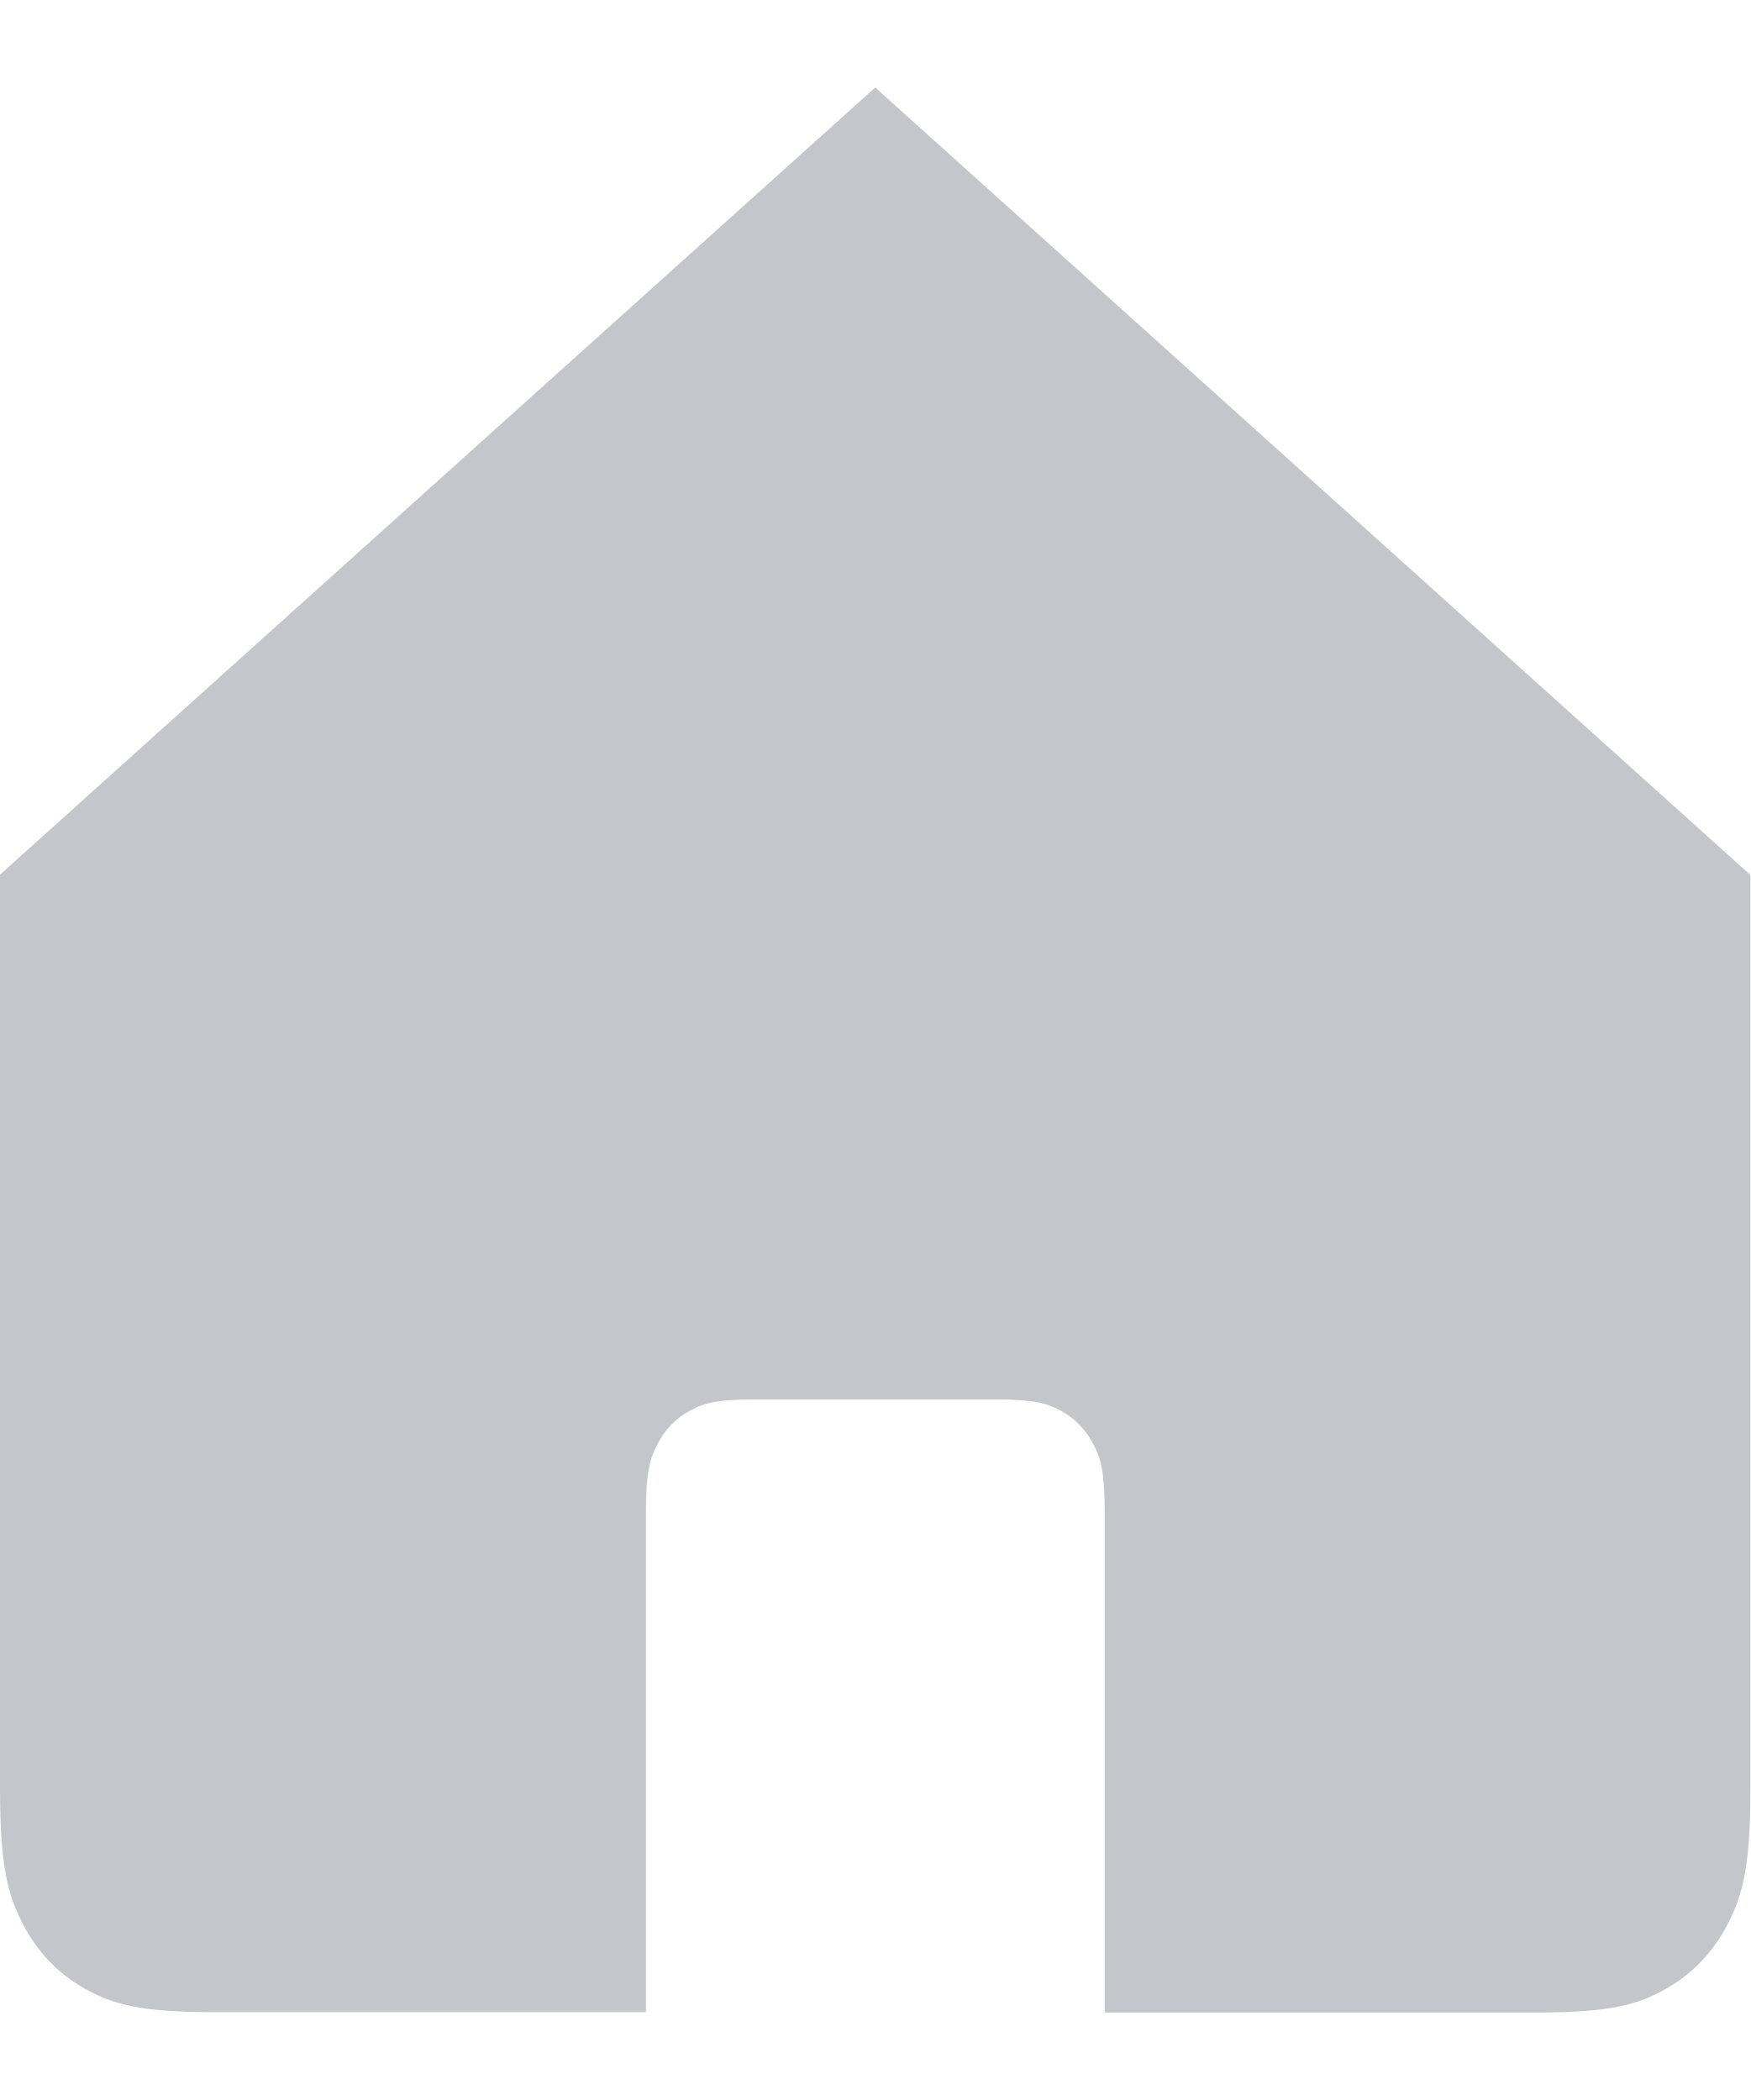
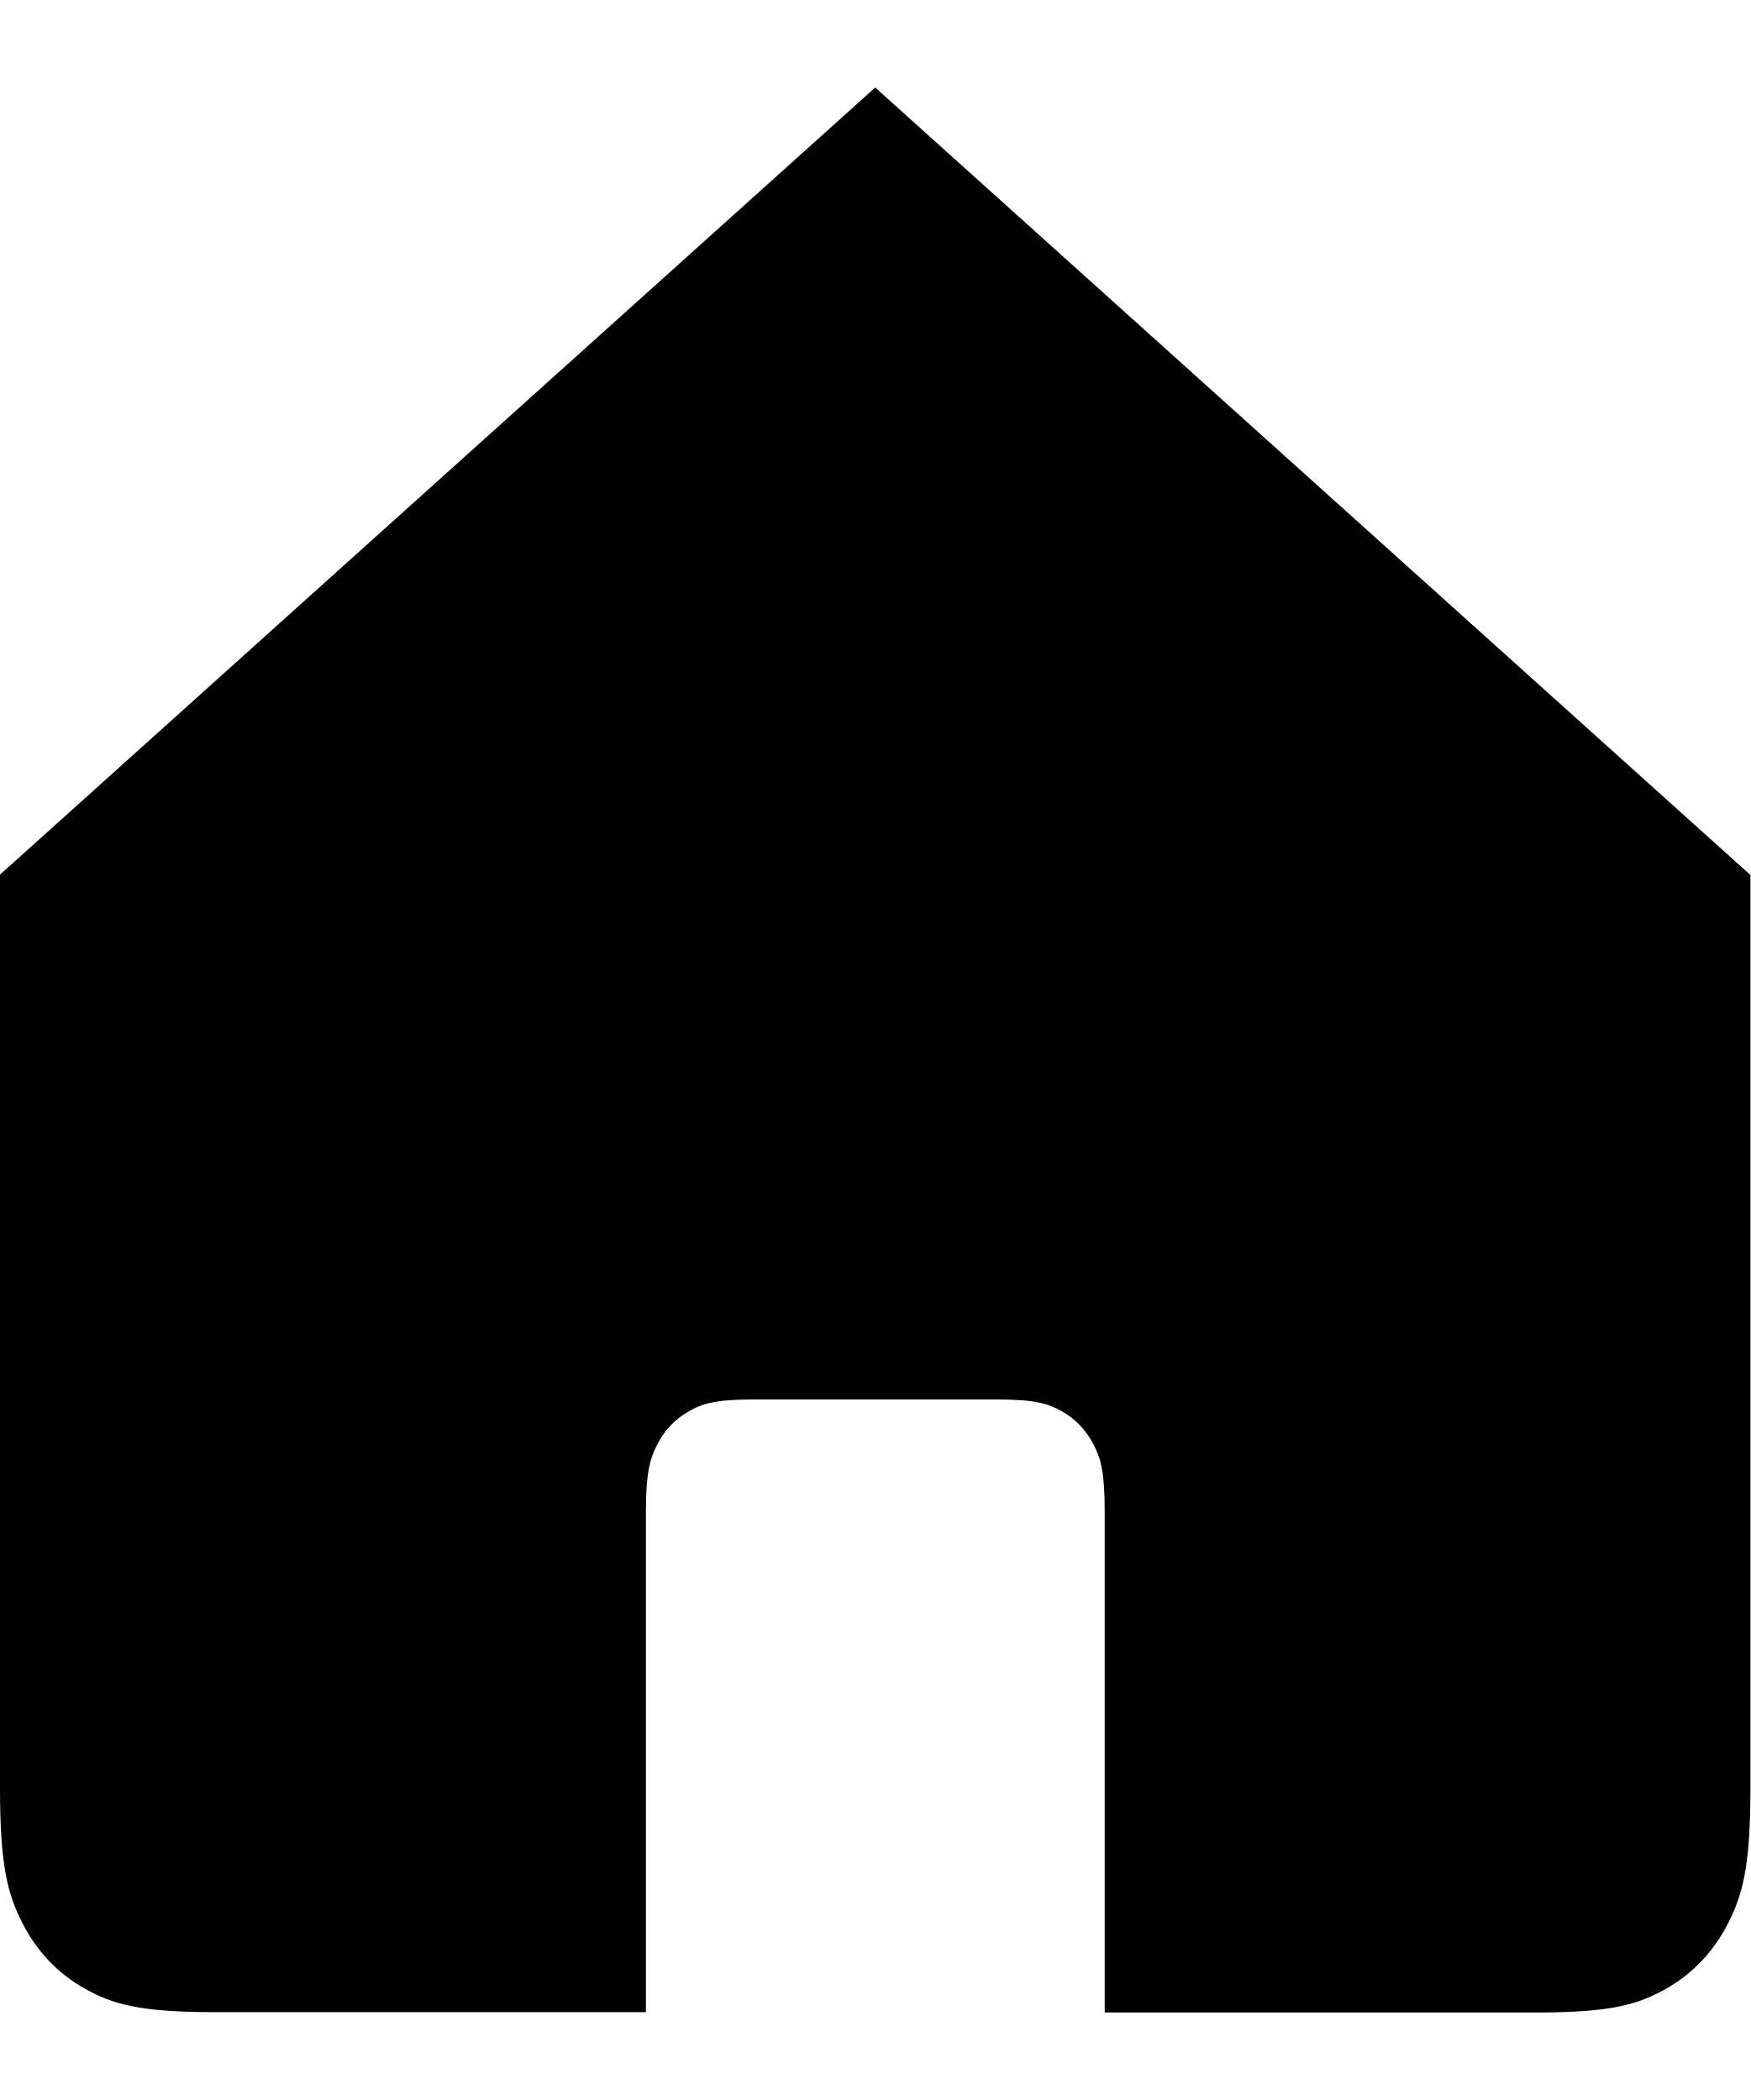
<svg xmlns="http://www.w3.org/2000/svg" width="10" height="12" viewBox="0 0 10 12" fill="none">
-   <path d="M3.69 11.498H1.221C0.797 11.498 0.643 11.452 0.487 11.365C0.331 11.278 0.21 11.151 0.127 10.987C0.044 10.824 0 10.663 0 10.216V4.998L5 0.5L10 5V10.218C10 10.663 9.956 10.825 9.873 10.989C9.79 11.152 9.669 11.28 9.513 11.367C9.357 11.454 9.205 11.5 8.779 11.5H6.311V8.639C6.311 8.416 6.29 8.335 6.247 8.254C6.205 8.173 6.144 8.108 6.067 8.065C5.99 8.021 5.913 7.997 5.7 7.997H4.302C4.089 7.997 4.012 8.02 3.935 8.065C3.857 8.108 3.796 8.173 3.755 8.254C3.713 8.335 3.69 8.416 3.69 8.639V11.498Z" fill="#C3C7CB" />
+   <path d="M3.69 11.498H1.221C0.797 11.498 0.643 11.452 0.487 11.365C0.331 11.278 0.21 11.151 0.127 10.987C0.044 10.824 0 10.663 0 10.216V4.998L5 0.5L10 5V10.218C10 10.663 9.956 10.825 9.873 10.989C9.79 11.152 9.669 11.28 9.513 11.367C9.357 11.454 9.205 11.5 8.779 11.5H6.311V8.639C6.311 8.416 6.29 8.335 6.247 8.254C6.205 8.173 6.144 8.108 6.067 8.065C5.99 8.021 5.913 7.997 5.7 7.997H4.302C4.089 7.997 4.012 8.02 3.935 8.065C3.857 8.108 3.796 8.173 3.755 8.254C3.713 8.335 3.69 8.416 3.69 8.639V11.498Z" fill="currentColor" />
</svg>
